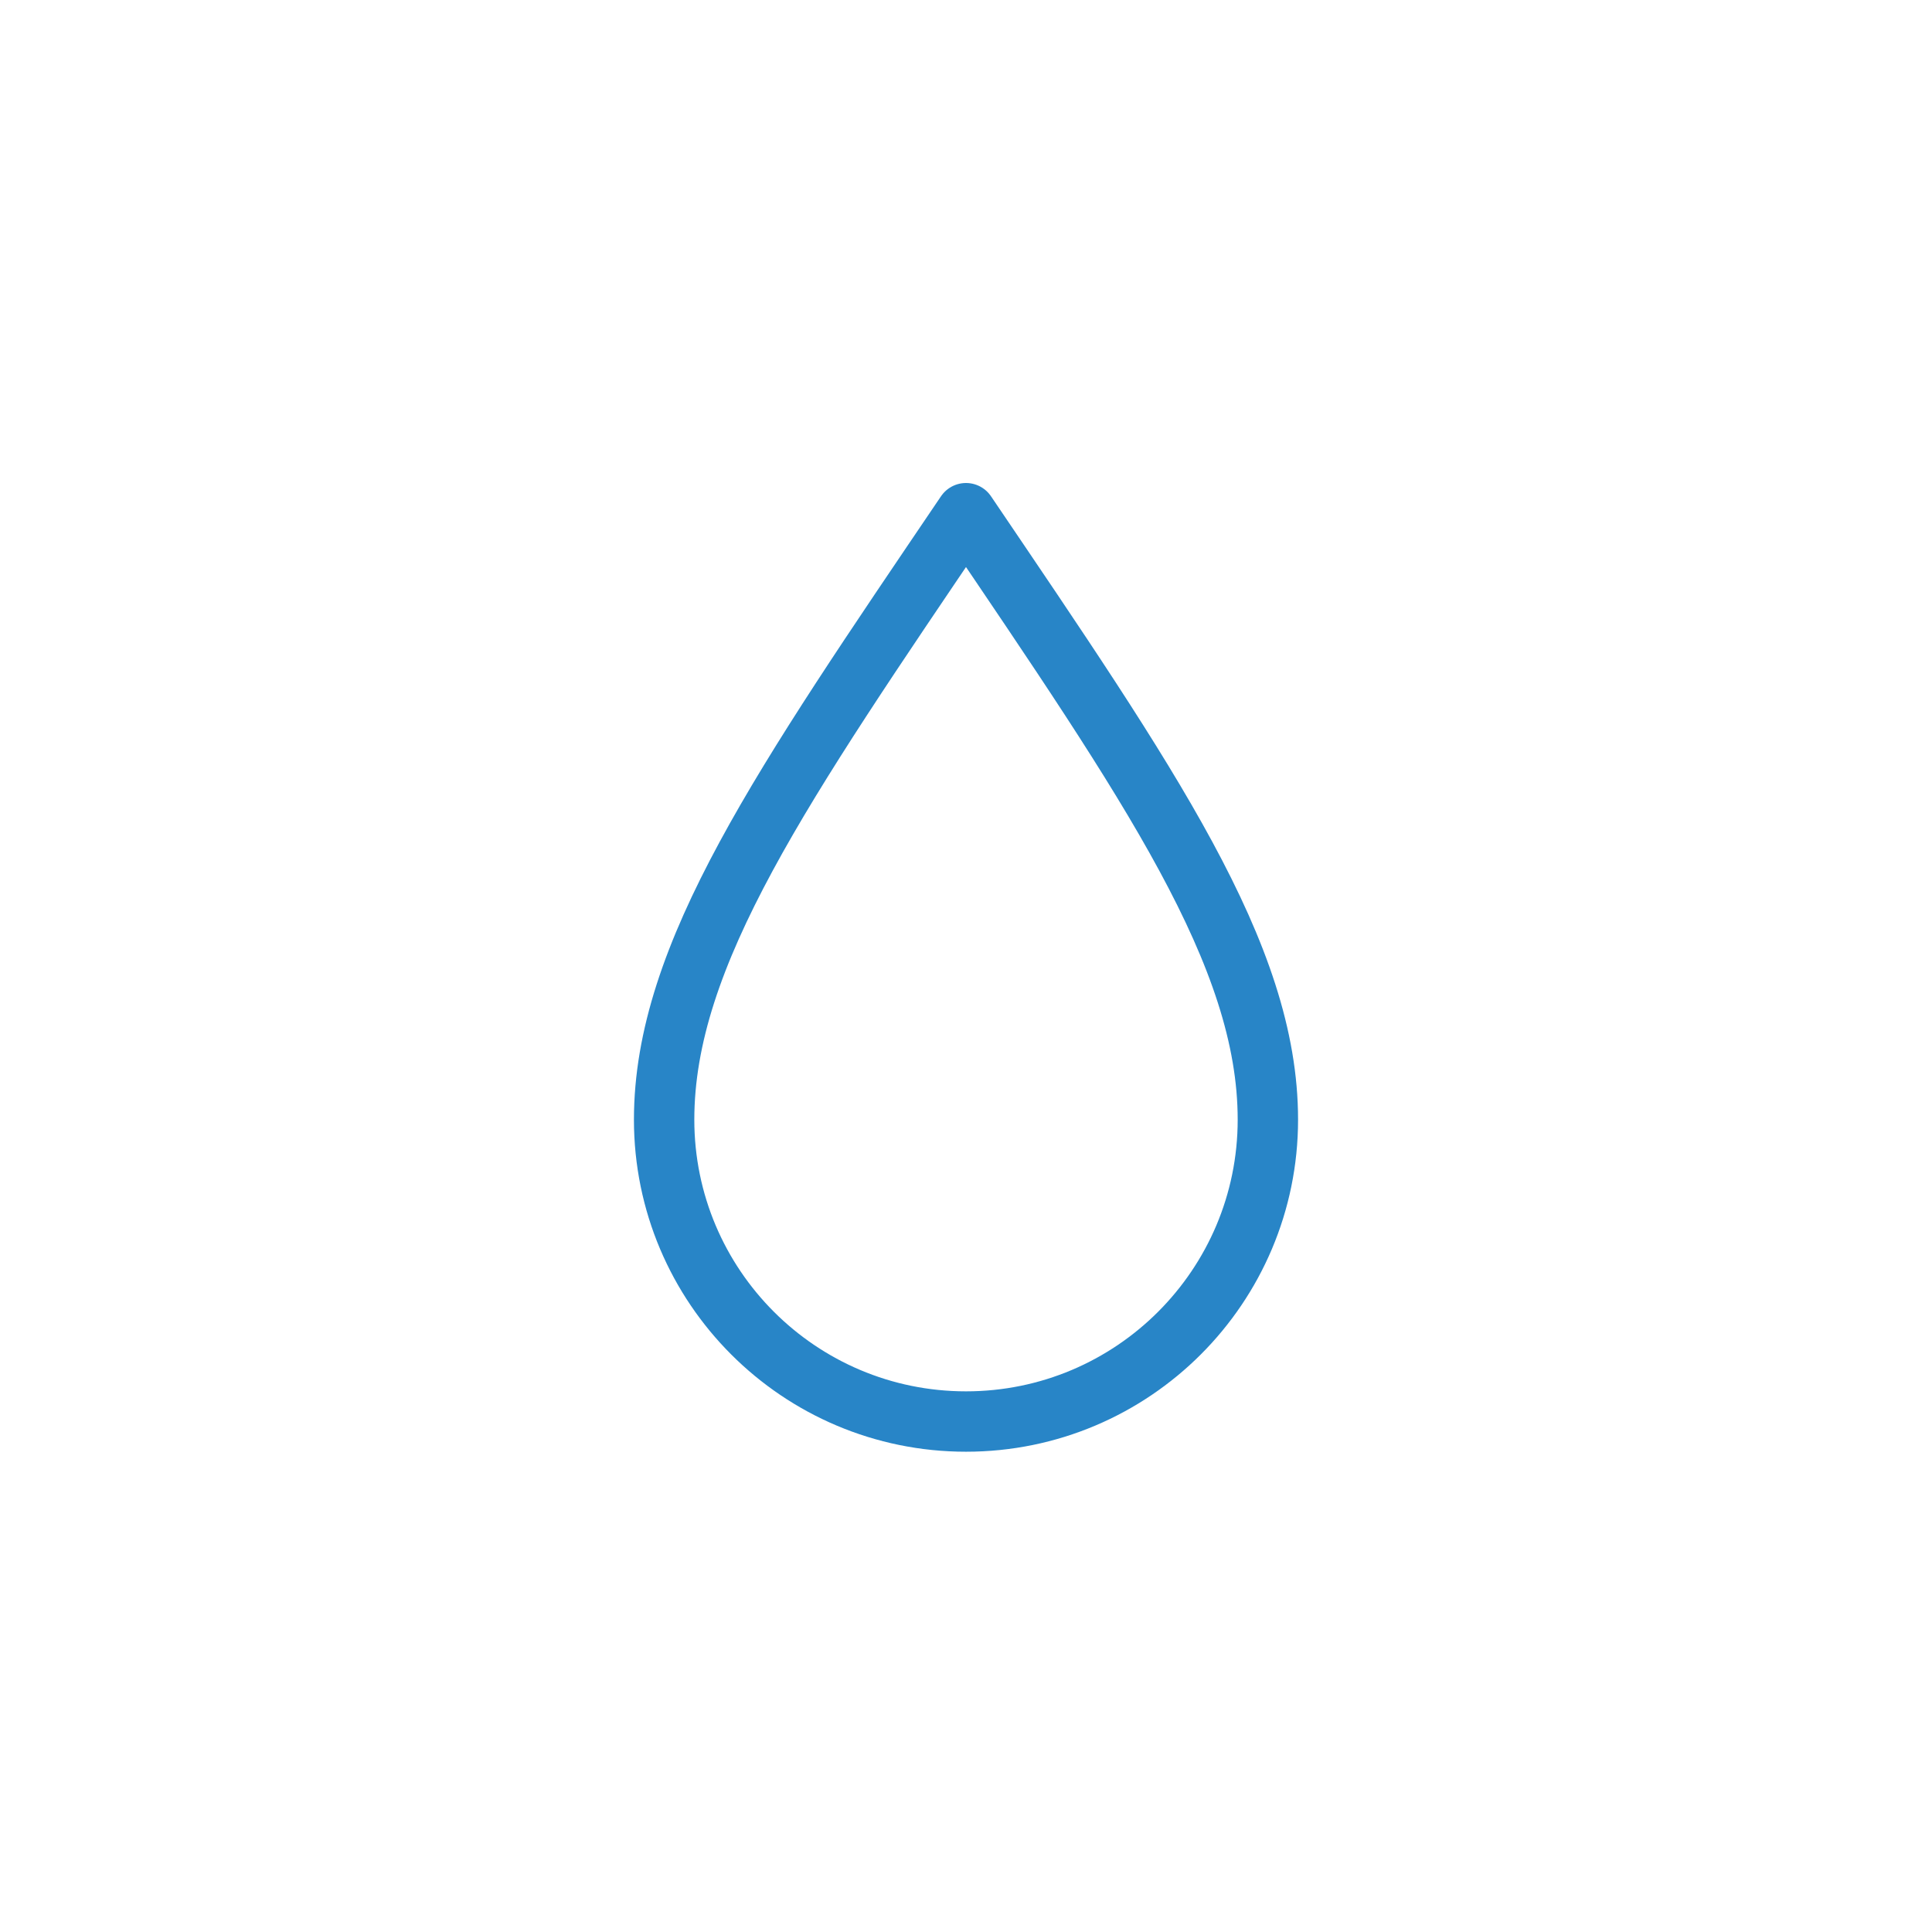
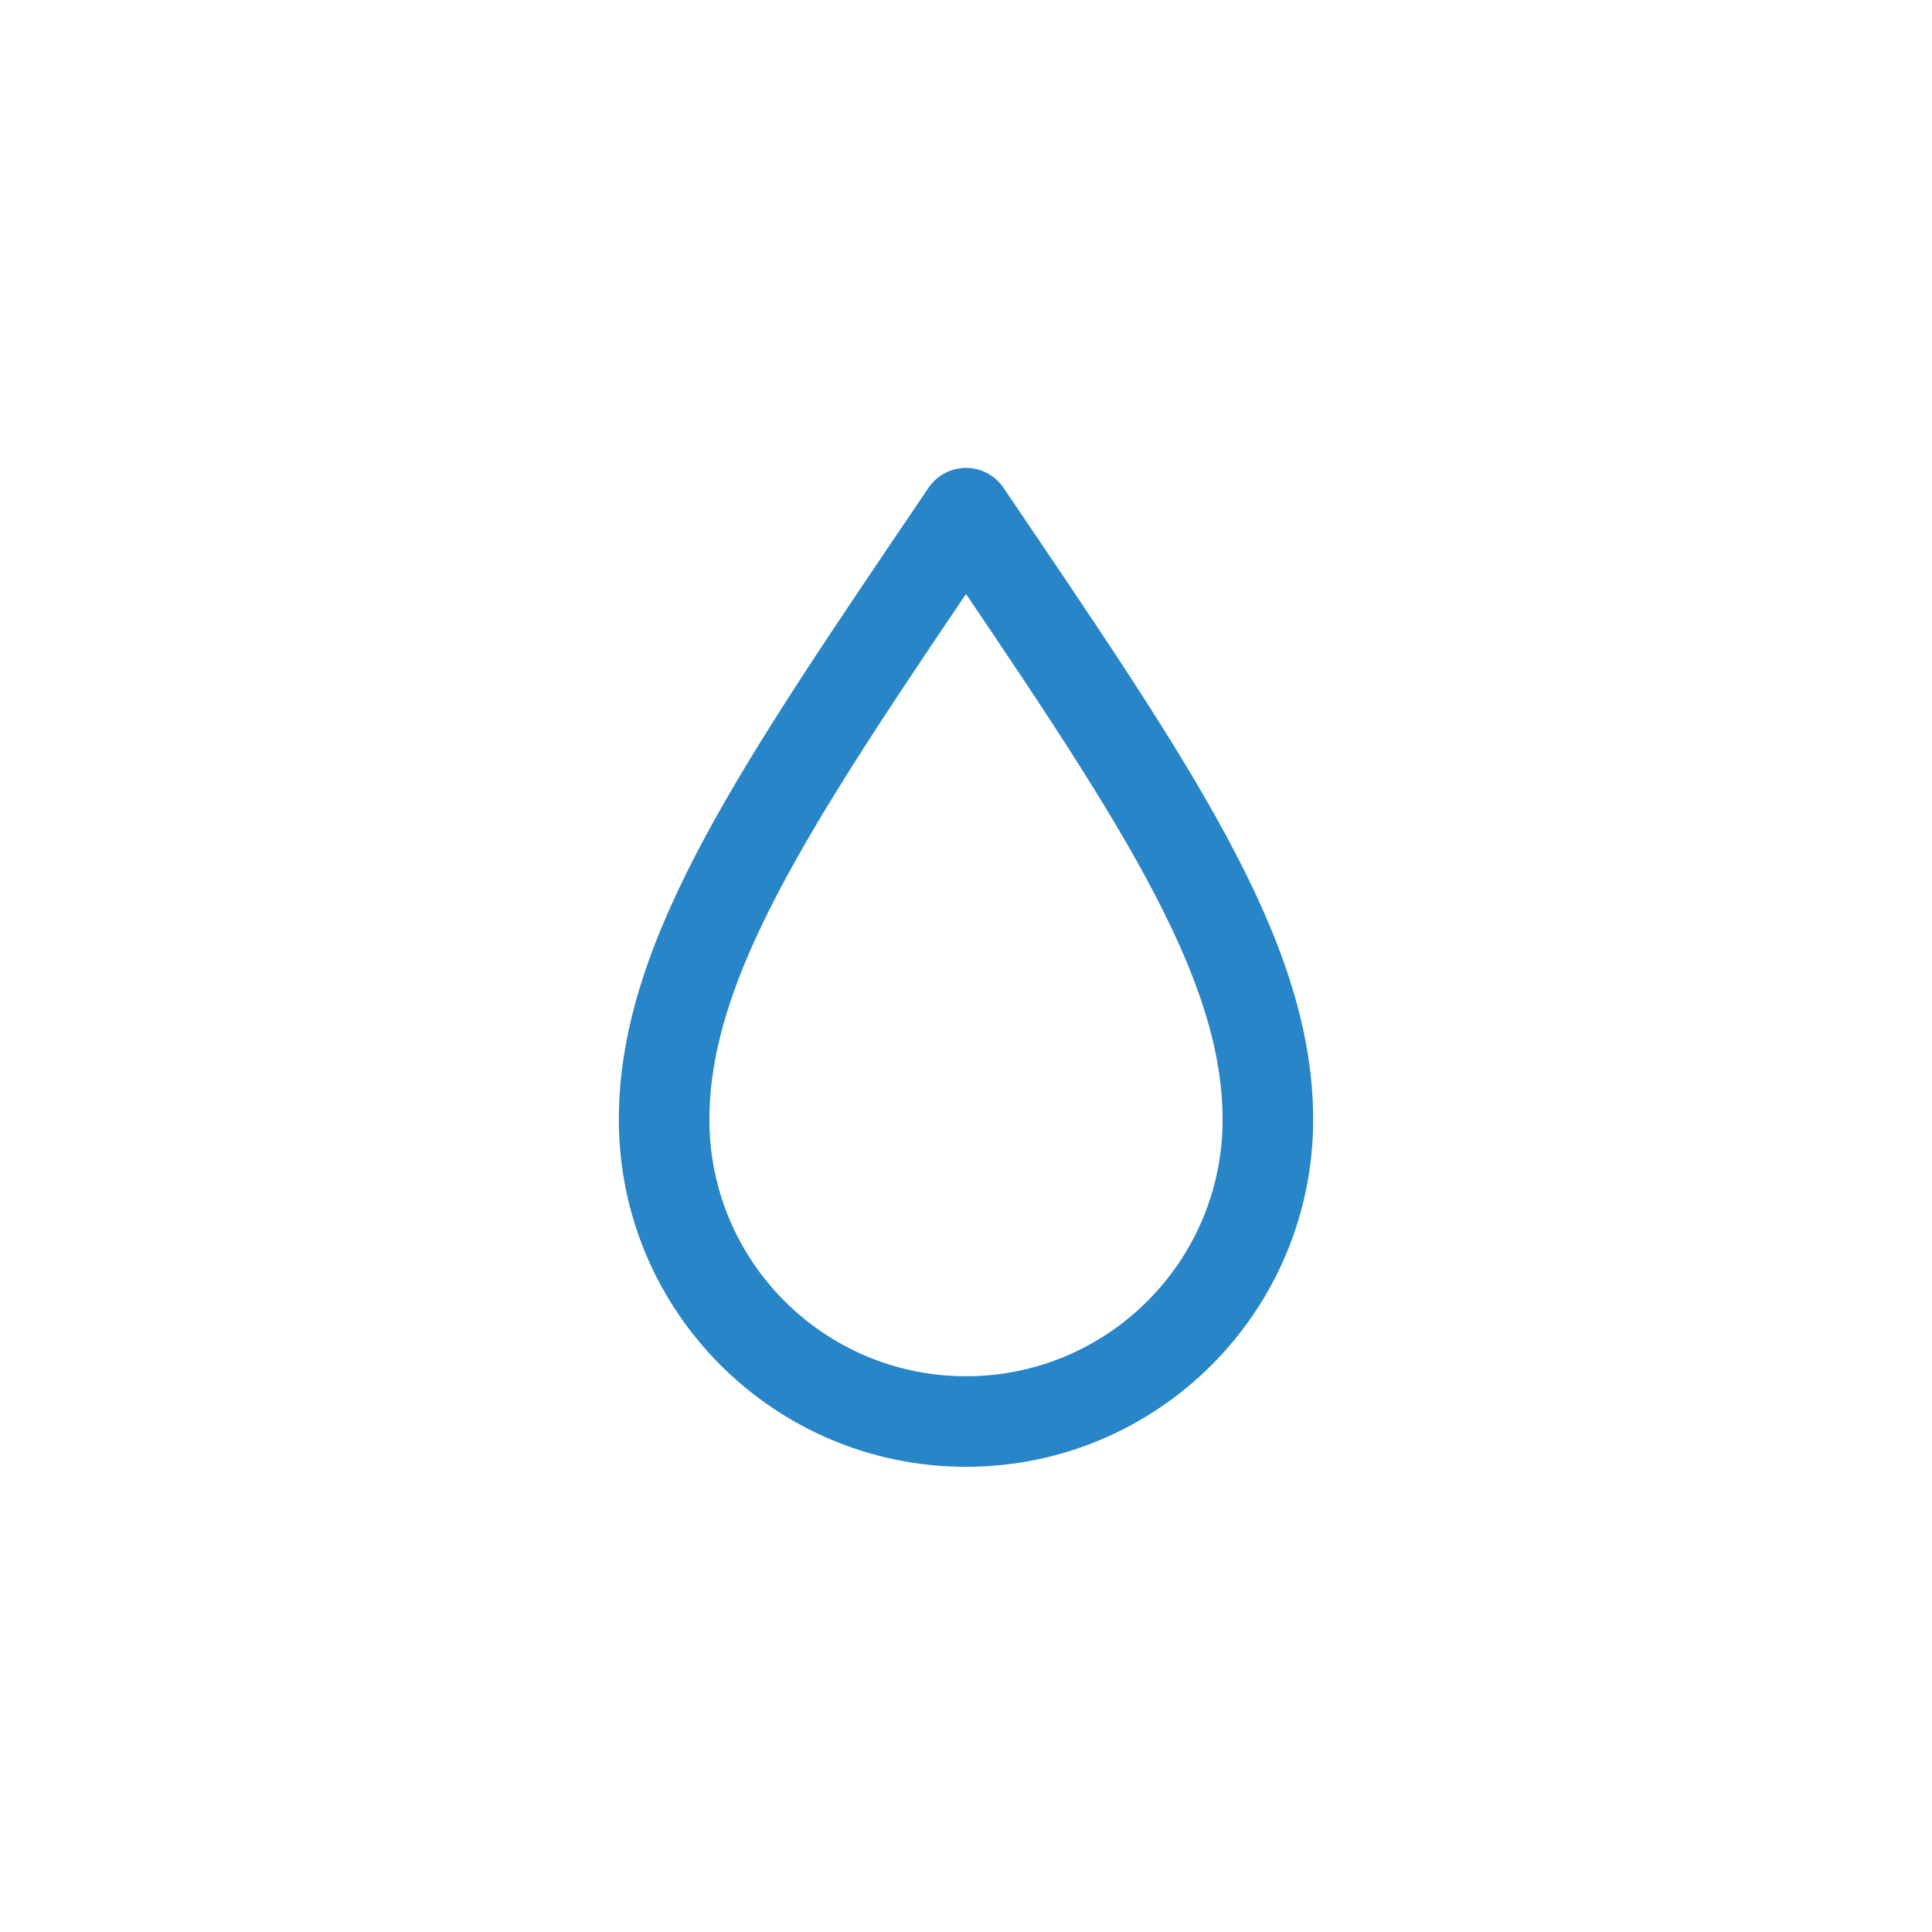
<svg xmlns="http://www.w3.org/2000/svg" viewBox="0 0 64 64">
-   <path d="M32,17c-6.09,9-10,14.62-10,20.09a10,10,0,0,0,20,0C42,31.62,38.09,26,32,17Z" fill="none" stroke="#2885c7" stroke-linecap="round" stroke-linejoin="round" stroke-width="2" />
+   <path d="M32,17c-6.09,9-10,14.62-10,20.09a10,10,0,0,0,20,0C42,31.62,38.09,26,32,17Z" fill="none" stroke="#2885c7" stroke-linecap="round" stroke-linejoin="round" stroke-width="3" />
</svg>
